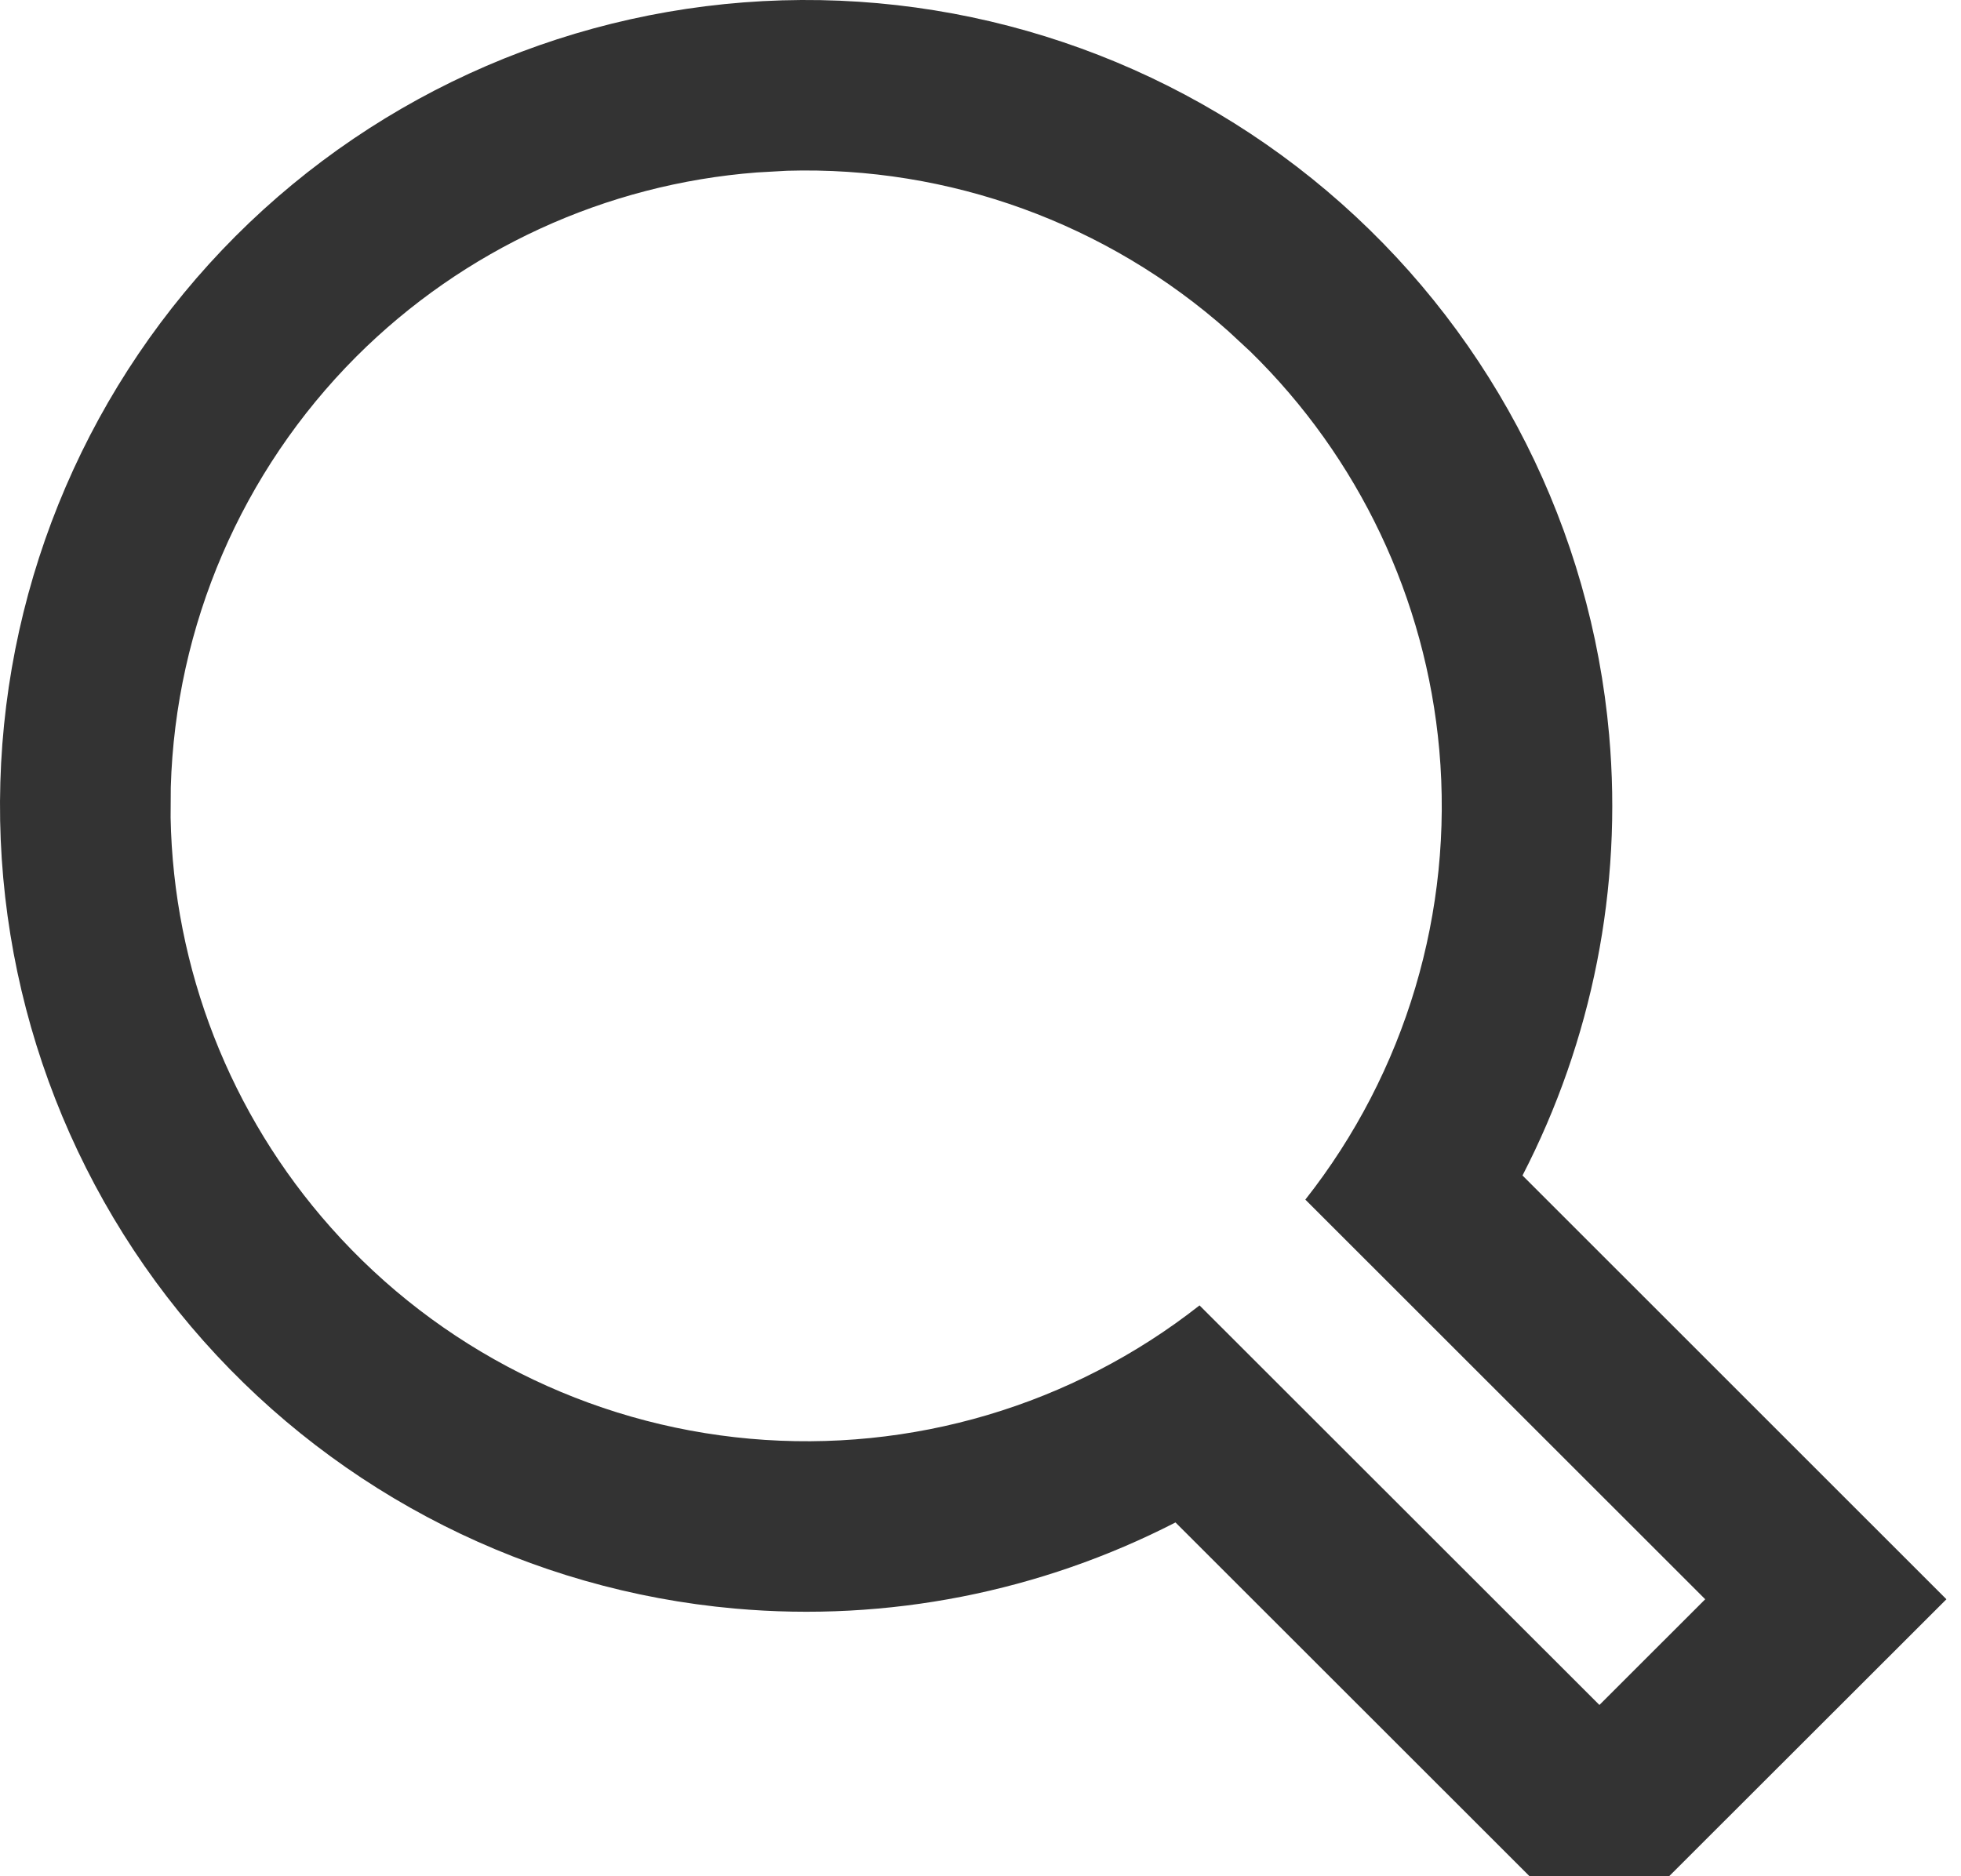
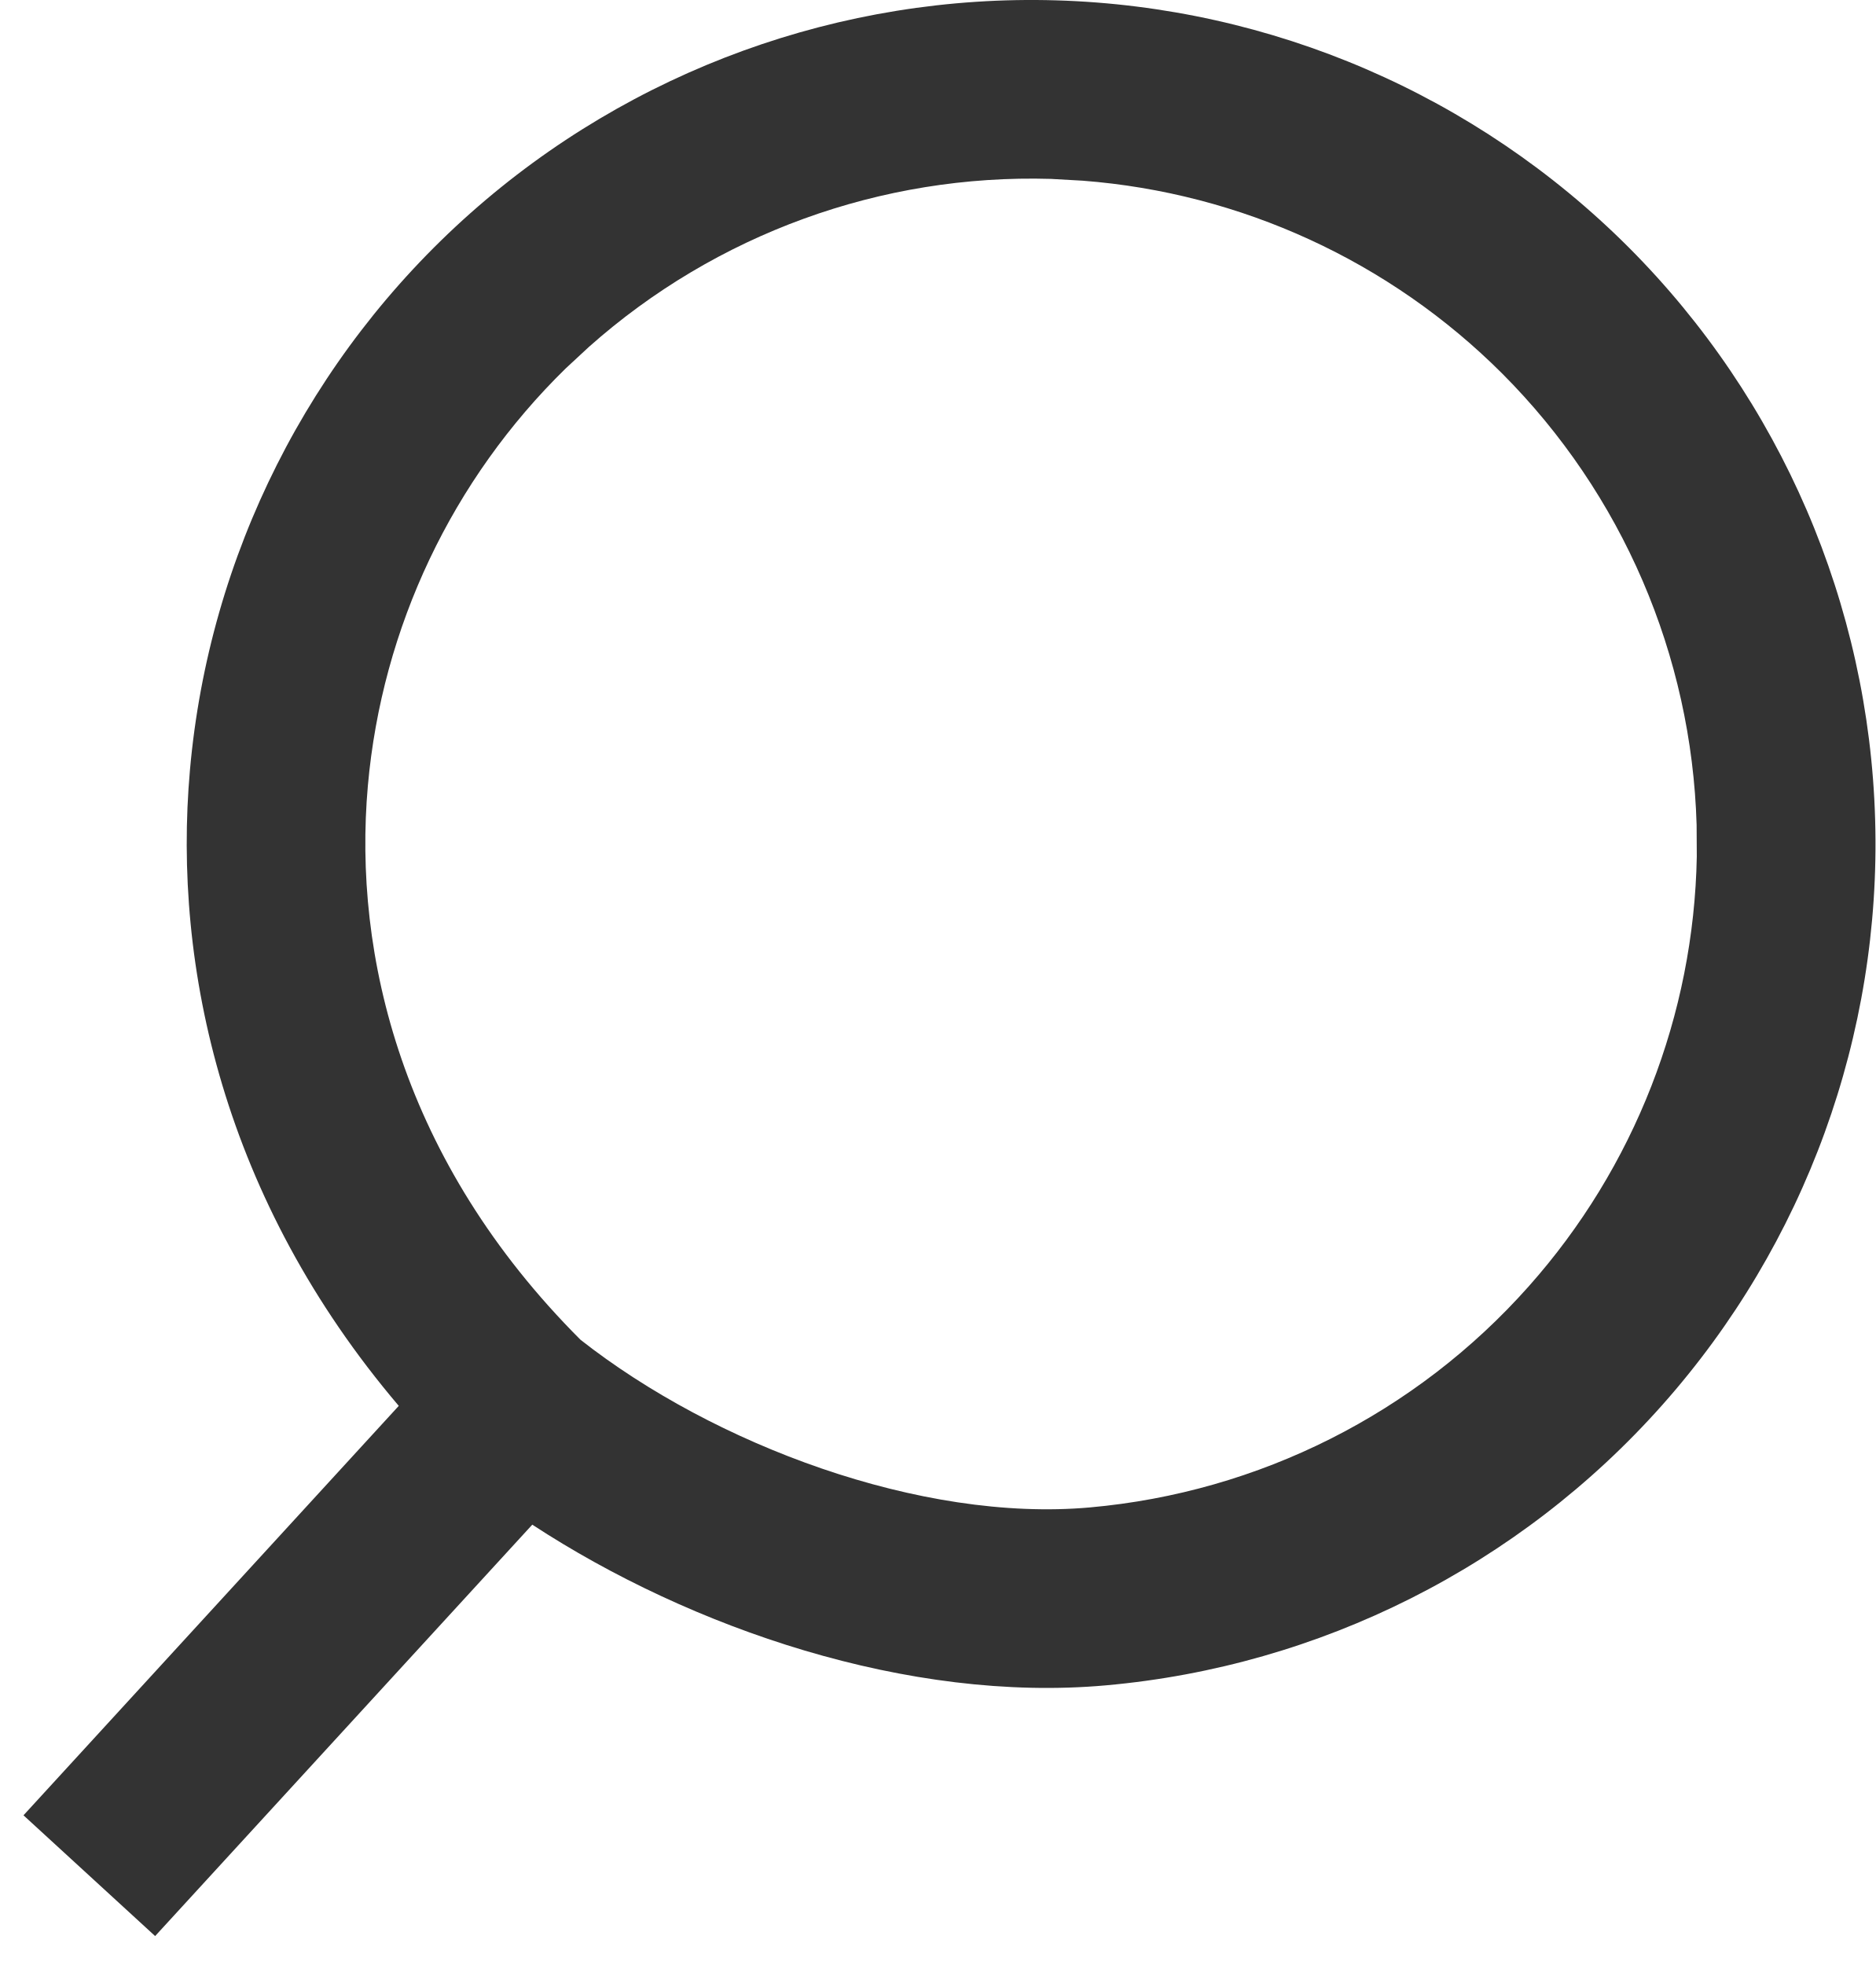
- <svg xmlns="http://www.w3.org/2000/svg" width="23" height="22" viewBox="0 0 23 22" fill="none">
-   <path opacity="0.8" d="M9.173 0.004C11.583 -0.067 13.93 0.786 15.733 2.387C17.536 3.988 18.66 6.218 18.873 8.62C19.032 10.417 18.673 12.208 17.857 13.789L22.829 18.76L18.758 22.827L13.787 17.859C12.205 18.672 10.414 19.03 8.617 18.869C6.217 18.655 3.989 17.532 2.388 15.731C0.787 13.93 -0.066 11.585 0.004 9.177C0.073 6.768 1.06 4.477 2.762 2.771L2.764 2.769C4.469 1.064 6.762 0.075 9.173 0.004ZM9.232 2.003L8.877 2.023C7.107 2.159 5.439 2.923 4.178 4.184C2.836 5.529 2.058 7.336 2.003 9.235L2.001 9.59C2.034 11.363 2.699 13.071 3.883 14.402C5.145 15.823 6.903 16.708 8.796 16.877C10.689 17.046 12.575 16.487 14.069 15.313L18.759 20L20 18.76L15.31 14.072C16.487 12.578 17.049 10.691 16.881 8.797C16.723 7.022 15.935 5.366 14.666 4.125L14.405 3.883C12.984 2.62 11.133 1.947 9.232 2.003Z" fill="currentColor" />
+ <svg xmlns="http://www.w3.org/2000/svg" width="21" height="22" viewBox="0 0 21 22" fill="none">
+   <path opacity="0.8" d="M11.827 0.004C9.417 -0.067 7.07 0.786 5.267 2.387C3.464 3.988 2.34 6.218 2.127 8.62C1.93 10.834 2.511 13.441 4.465 15.74L0.263 20.324L1.737 21.676L5.96 17.07C7.737 18.232 10.174 19.067 12.383 18.869C14.783 18.655 17.012 17.532 18.612 15.731C20.213 13.93 21.066 11.585 20.996 9.177C20.927 6.768 19.94 4.477 18.238 2.771L18.236 2.769C16.531 1.064 14.238 0.075 11.827 0.004ZM11.768 2.003L12.123 2.023C13.893 2.159 15.561 2.923 16.822 4.184C18.164 5.529 18.942 7.336 18.997 9.235L18.999 9.59C18.966 11.363 18.301 13.071 17.117 14.402C15.855 15.823 14.097 16.708 12.204 16.877C10.311 17.046 7.994 16.174 6.5 15C4.5 13 3.951 10.691 4.119 8.797C4.277 7.022 5.065 5.366 6.334 4.125L6.595 3.883C8.016 2.62 9.867 1.947 11.768 2.003Z" fill="currentColor" />
</svg>
